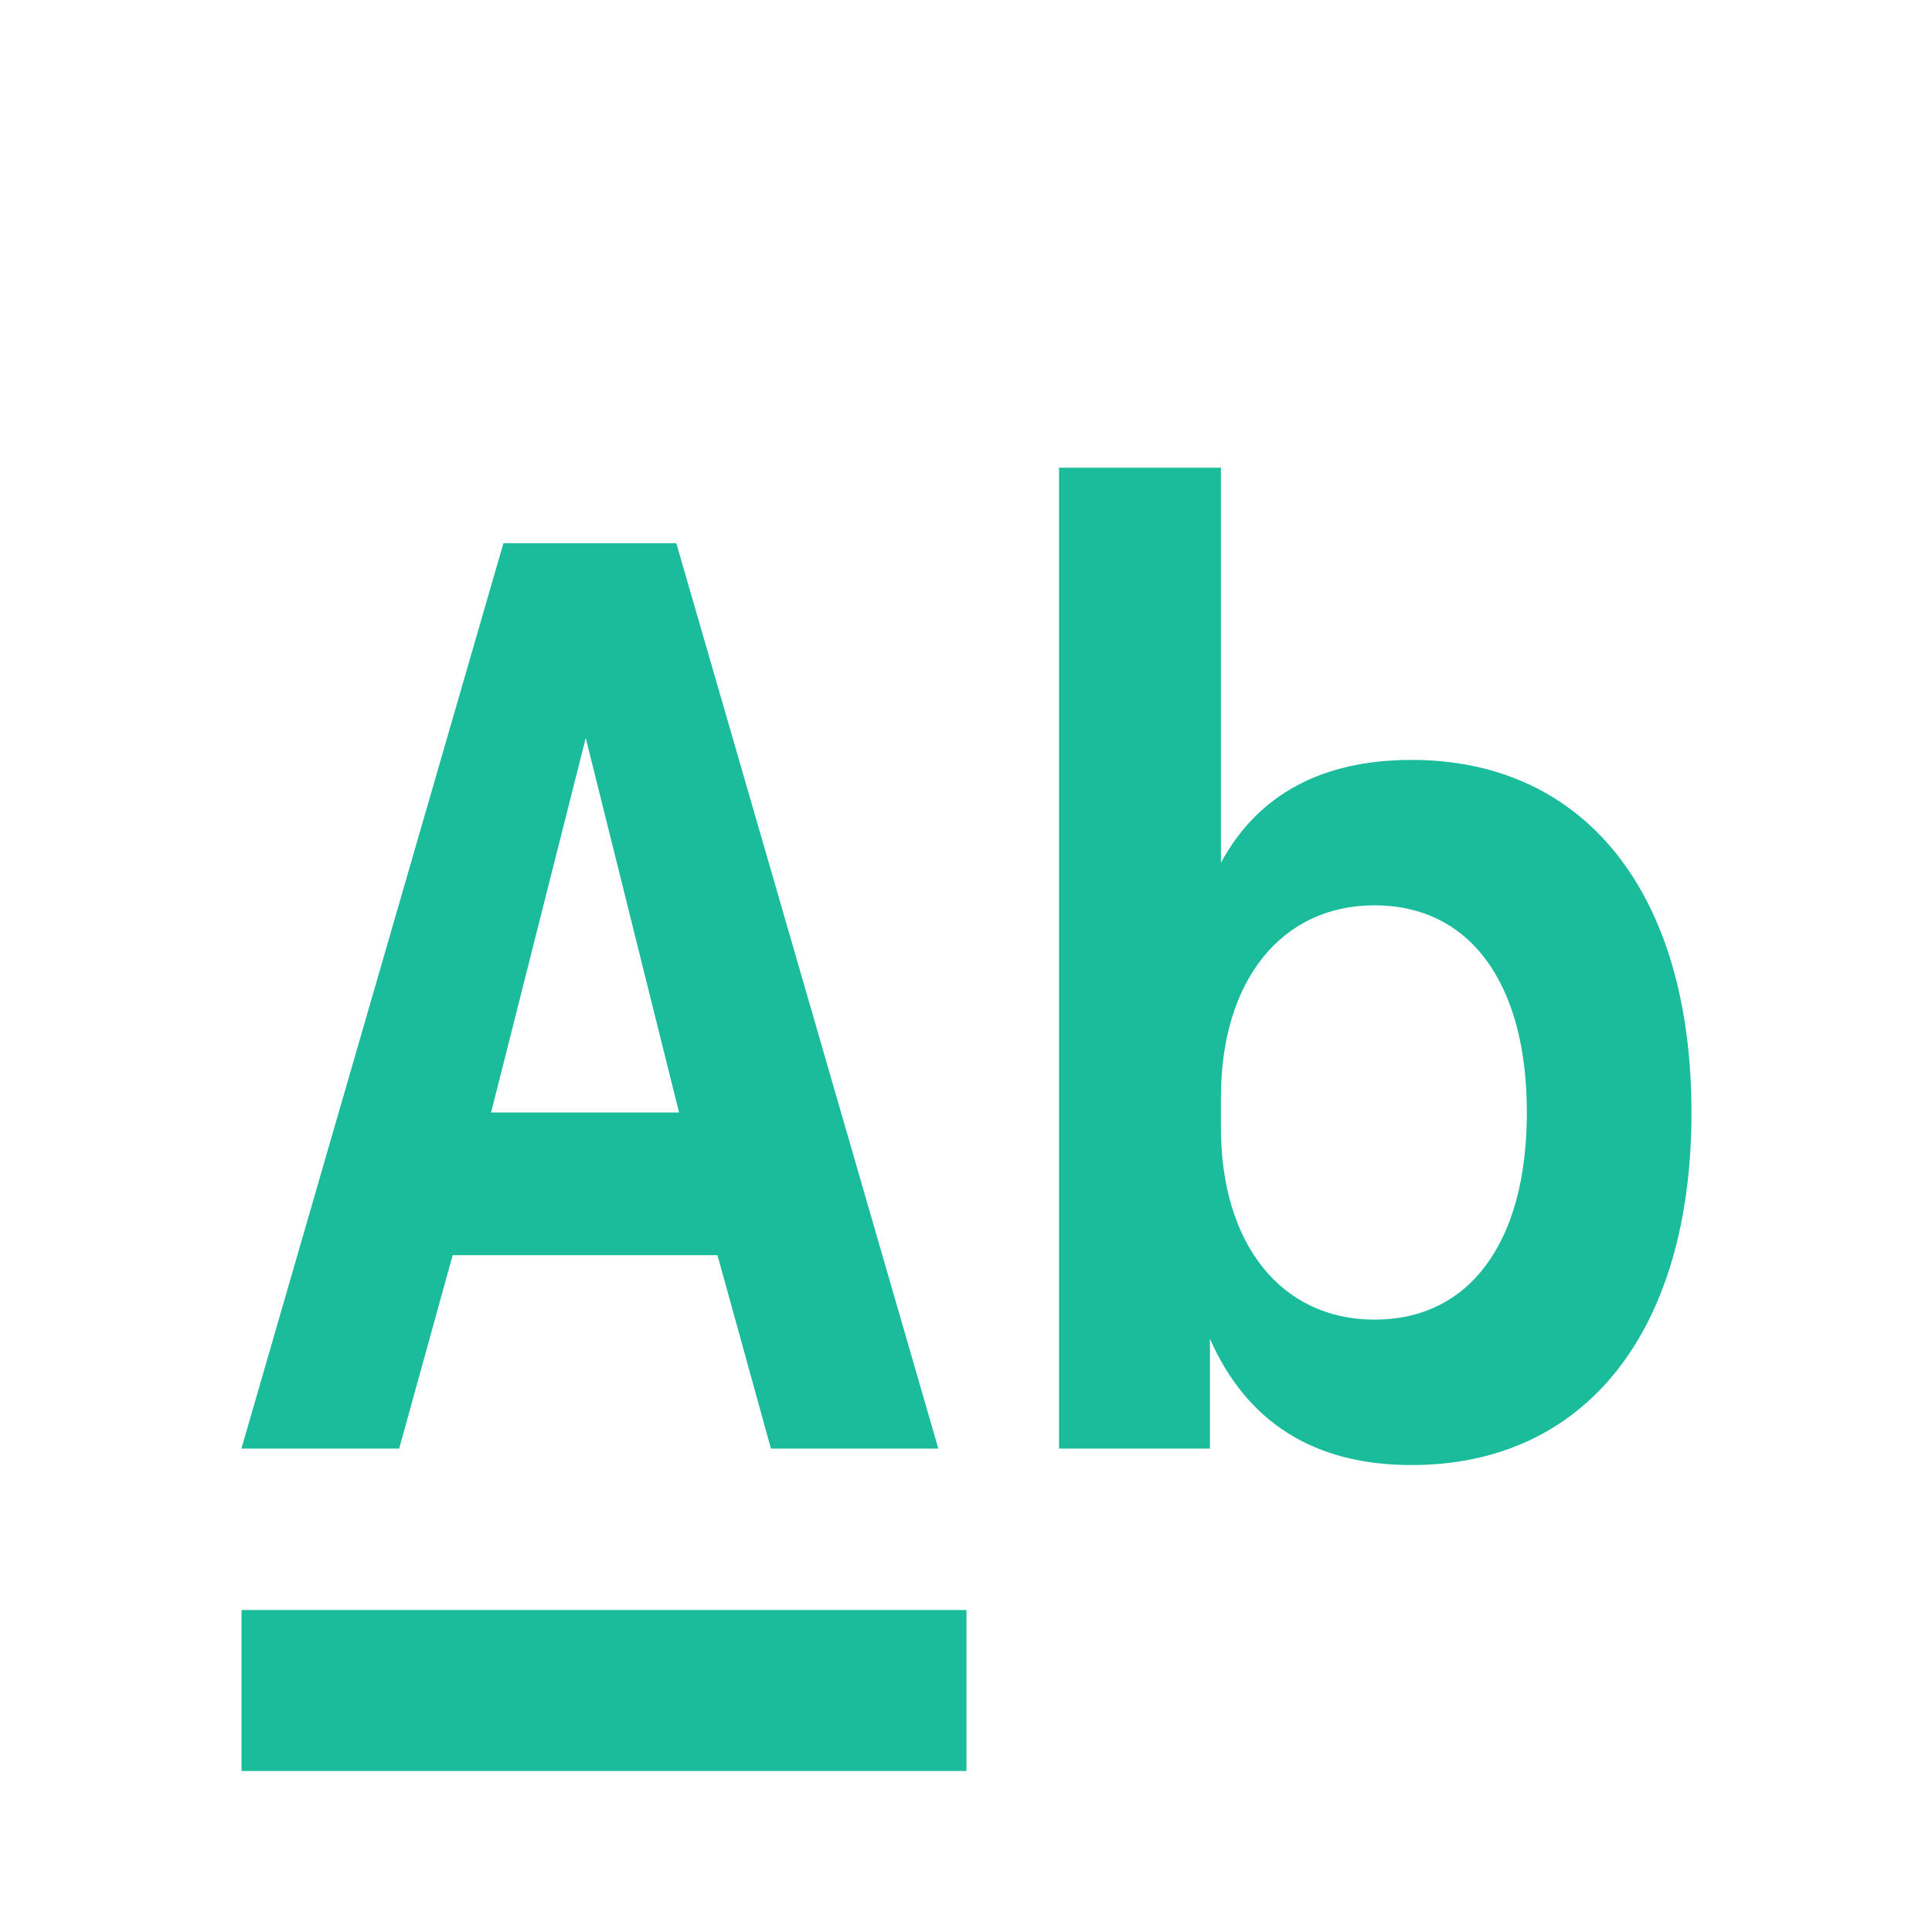
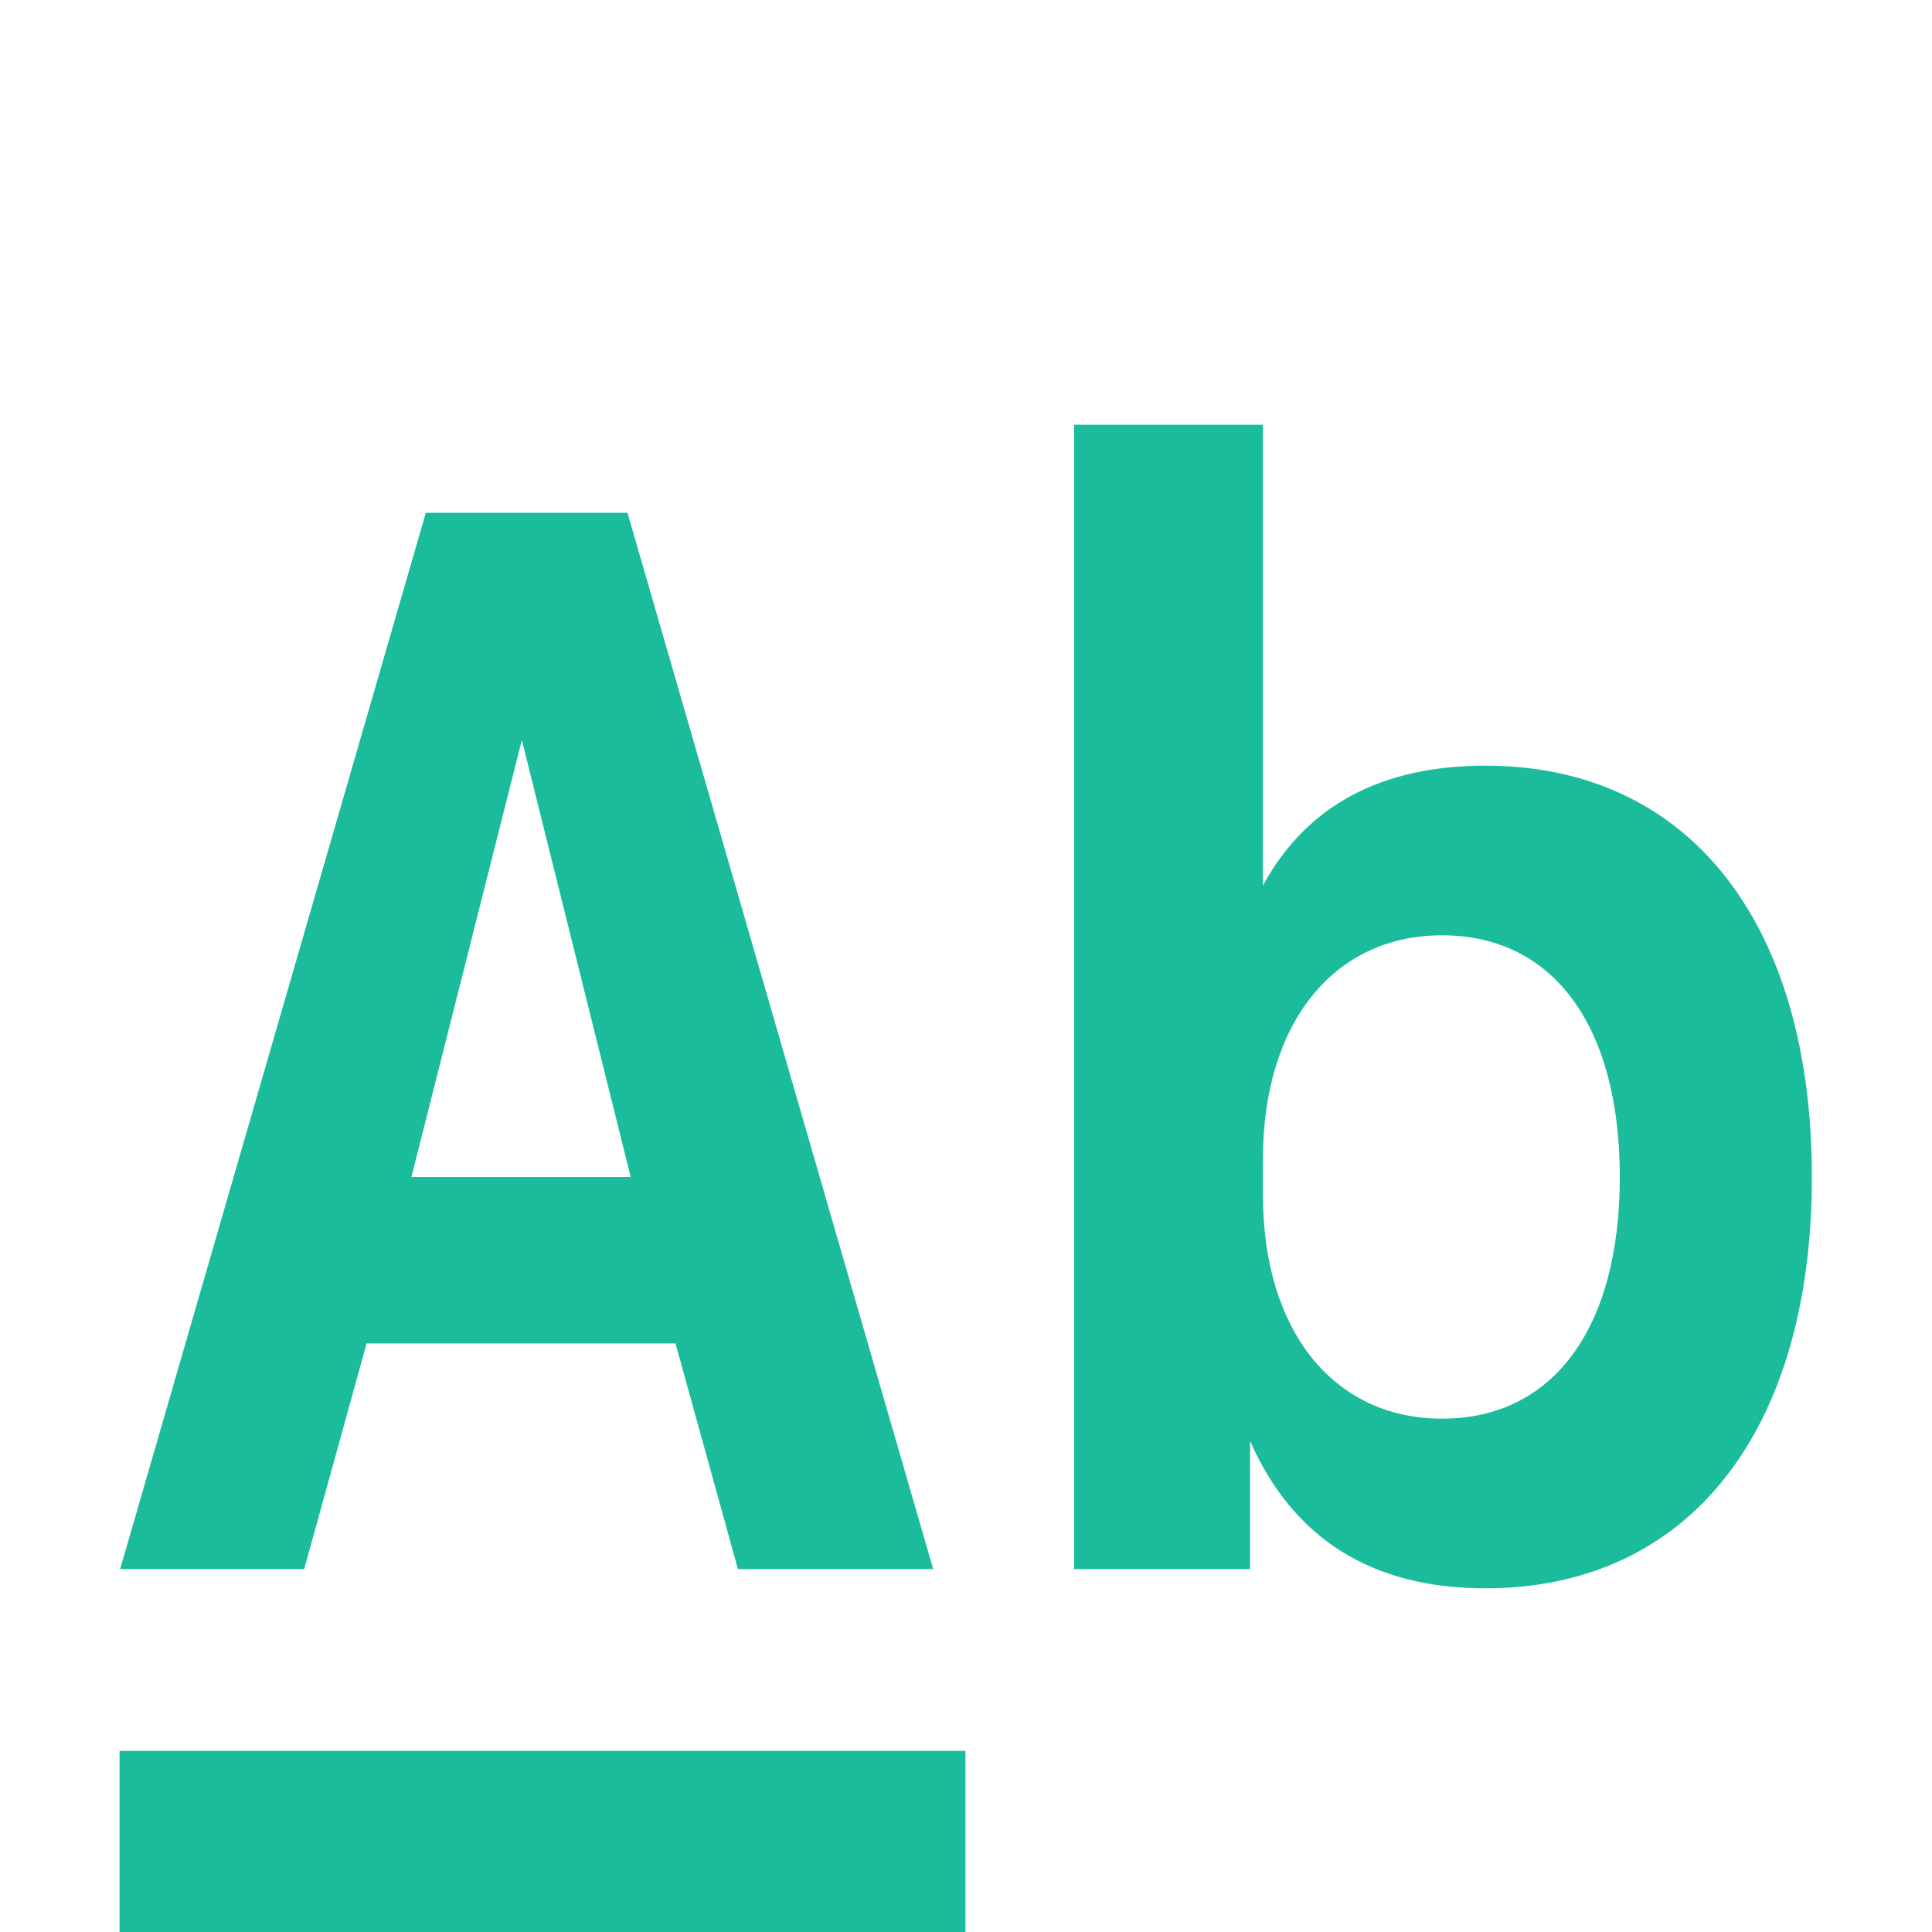
- <svg xmlns="http://www.w3.org/2000/svg" clip-rule="evenodd" fill-rule="evenodd" stroke-linejoin="round" stroke-miterlimit="2" viewBox="0 0 24 24">
-   <path d="m0 0h24v24h-24z" fill="none" />
+ <svg xmlns="http://www.w3.org/2000/svg" clip-rule="evenodd" fill-rule="evenodd" stroke-linejoin="round" stroke-miterlimit="2" viewBox="0 0 16 16">
+   <path d="m1.773 2.228h12.444v12.444h-12.444z" fill="none" stroke-width=".519" />
  <g fill="#1abc9c">
-     <path d="m3 20.269h9.006v1.731h-9.006z" transform="matrix(1 0 0 1.15524 0 -3.41528)" />
-     <path d="m.523-.245c0-.159-.077-.257-.204-.257-.065 0-.112.025-.139.075v-.288h-.118v.715h.11v-.08c.027.061.076.092.147.092.127 0 .204-.098.204-.257zm-.12 0c0 .095-.042.151-.111.151-.068 0-.112-.055-.112-.14v-.022c0-.085.044-.14.112-.14.069 0 .111.056.111.151z" fill-rule="nonzero" transform="matrix(17.0418 0 0 17.0418 12.0992 17.9949)" />
-     <path d="m.412 0h.122l-.191-.66h-.126l-.191.66h.115l.039-.141h.193zm-.204-.245.069-.273.068.273z" fill-rule="nonzero" transform="matrix(17.0418 0 0 17.0418 2.5558 17.9949)" />
+     <path d="m3 20.269h9.006v1.731h-9.006z" transform="matrix(.777778 0 0 .866551 -1.34312 -3.064125)" />
+     <path d="m.523-.245c0-.159-.077-.257-.204-.257-.065 0-.112.025-.139.075v-.288h-.118v.715h.11v-.08c.027.061.076.092.147.092.127 0 .204-.098.204-.257zm-.12 0c0 .095-.042.151-.111.151-.068 0-.112-.055-.112-.14v-.022c0-.085.044-.14.112-.14.069 0 .111.056.111.151z" fill-rule="nonzero" transform="matrix(13.2547 0 0 13.2547 8.0729 12.9947)" />
+     <path d="m.412 0h.122l-.191-.66h-.126l-.191.66h.115l.039-.141h.193zm-.204-.245.069-.273.068.273z" fill-rule="nonzero" transform="matrix(13.2547 0 0 13.2547 .65025 12.9947)" />
  </g>
</svg>
